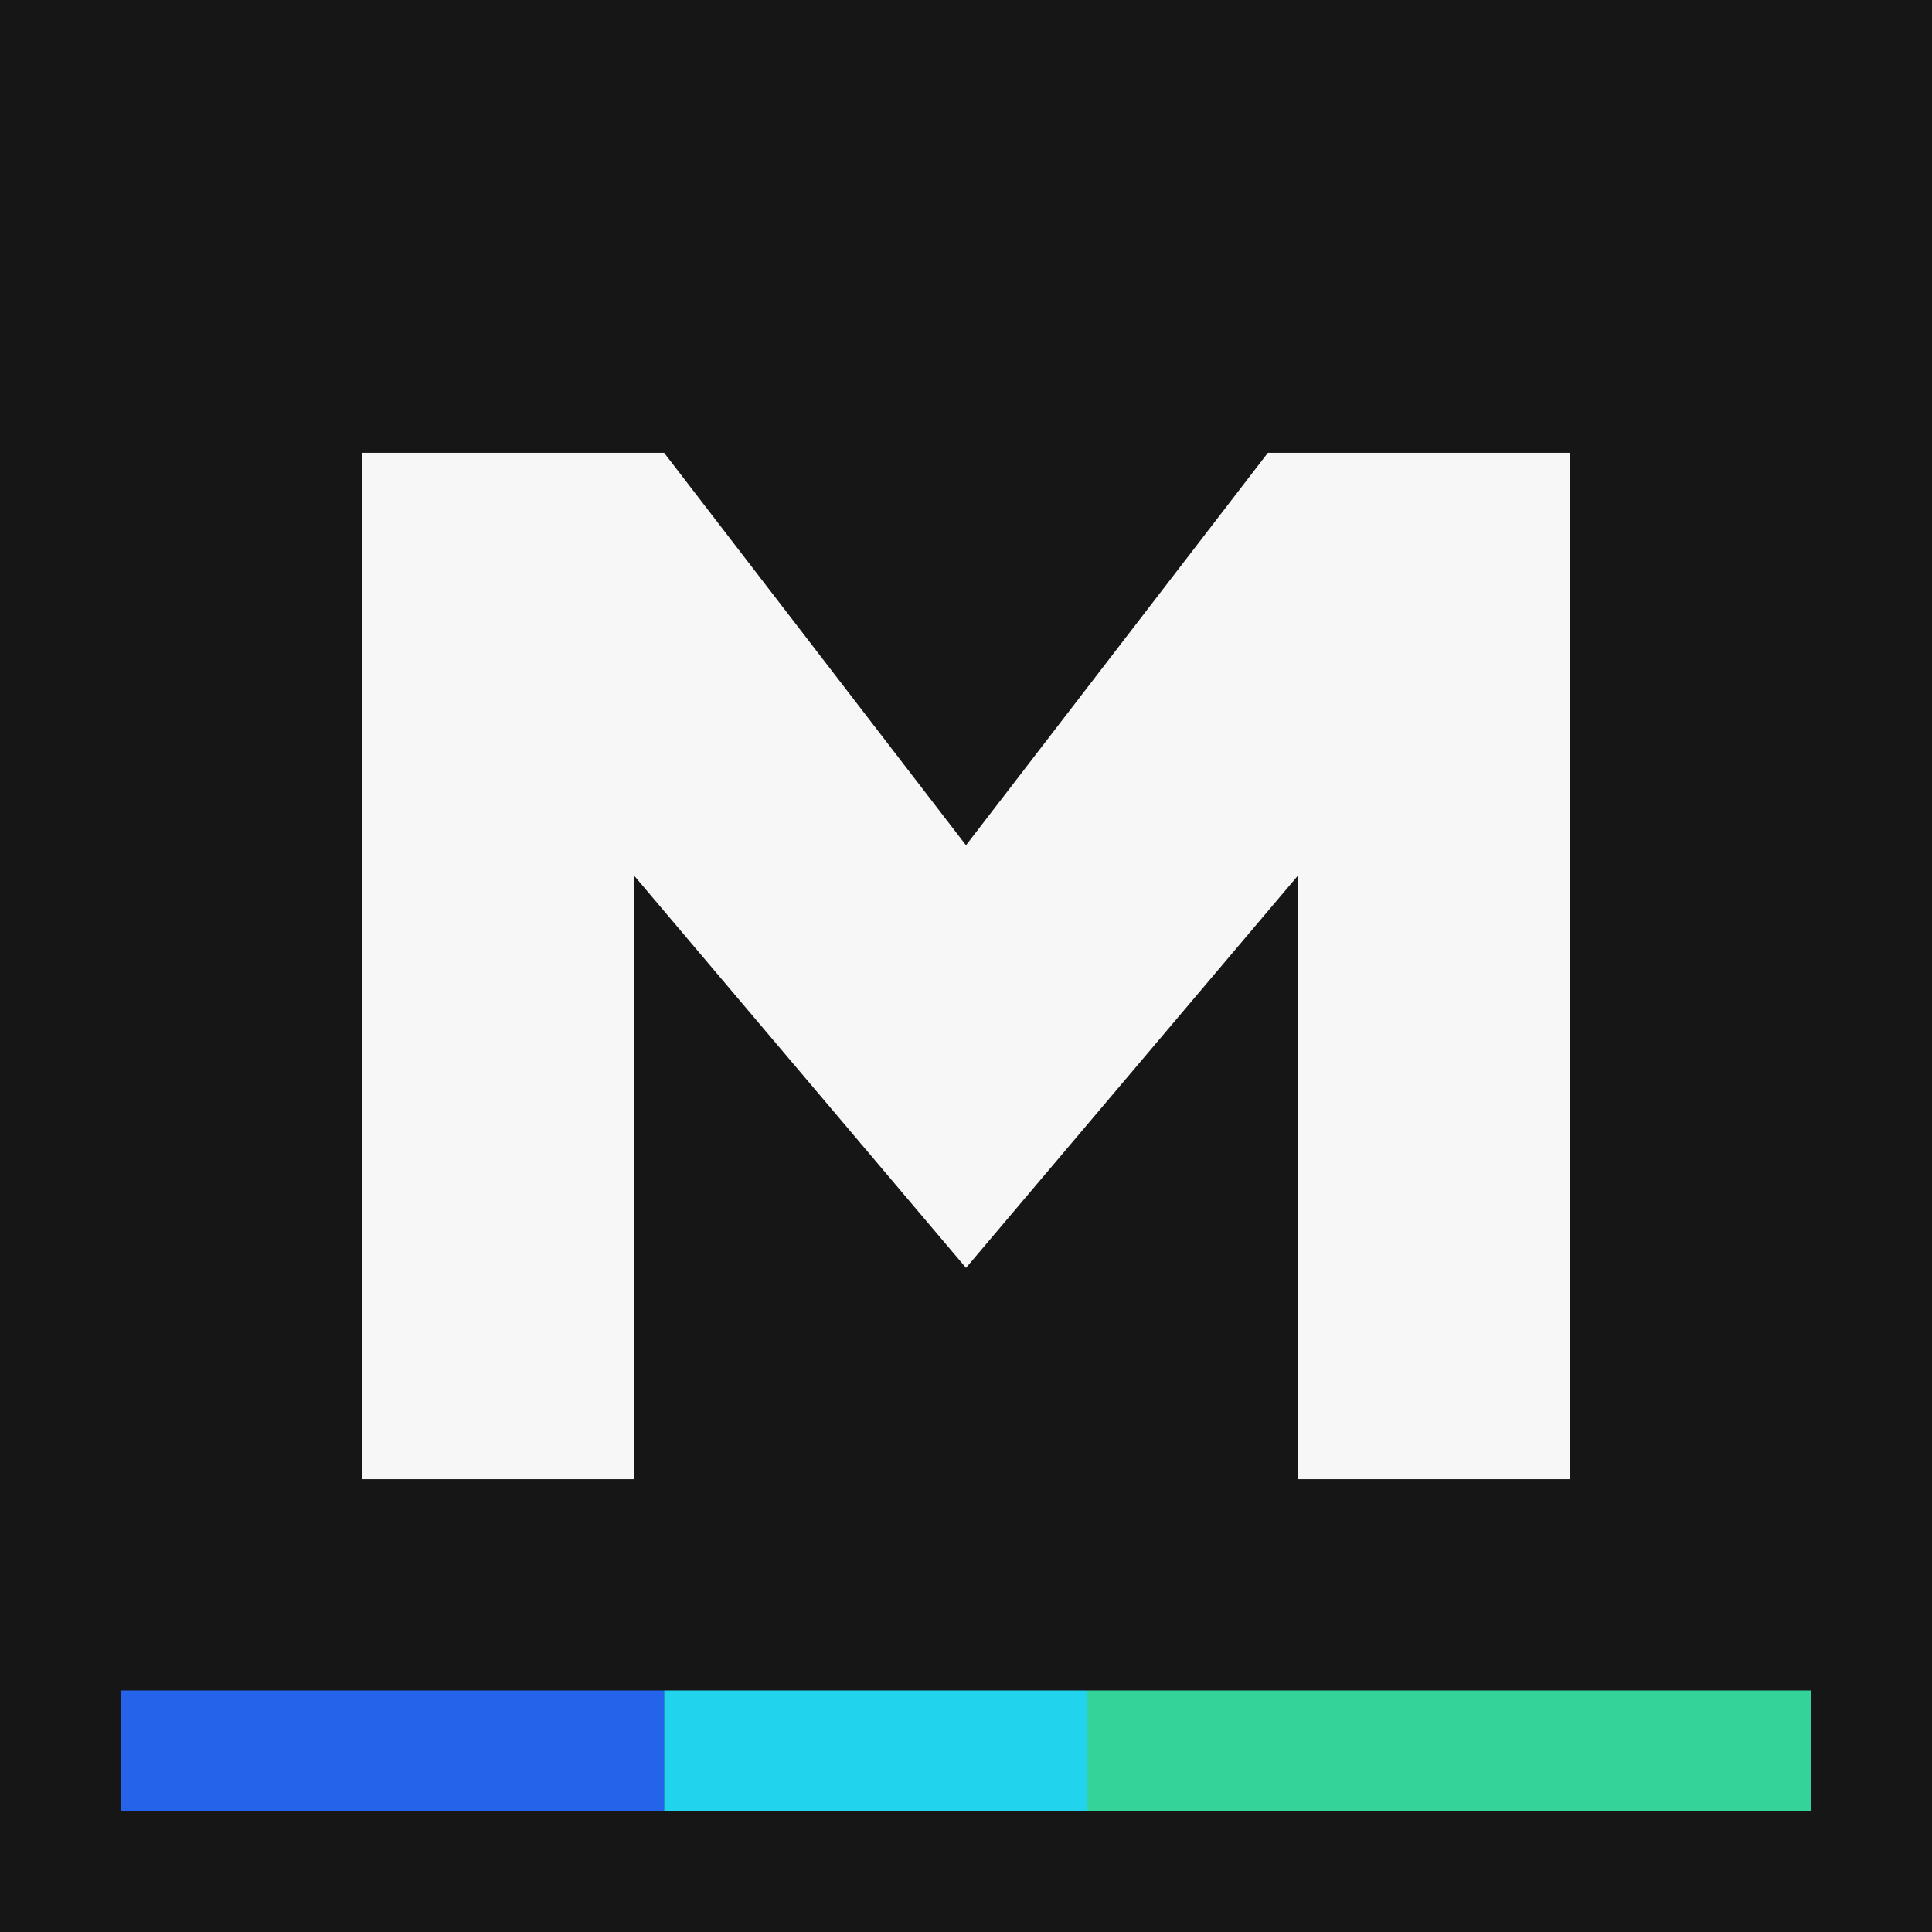
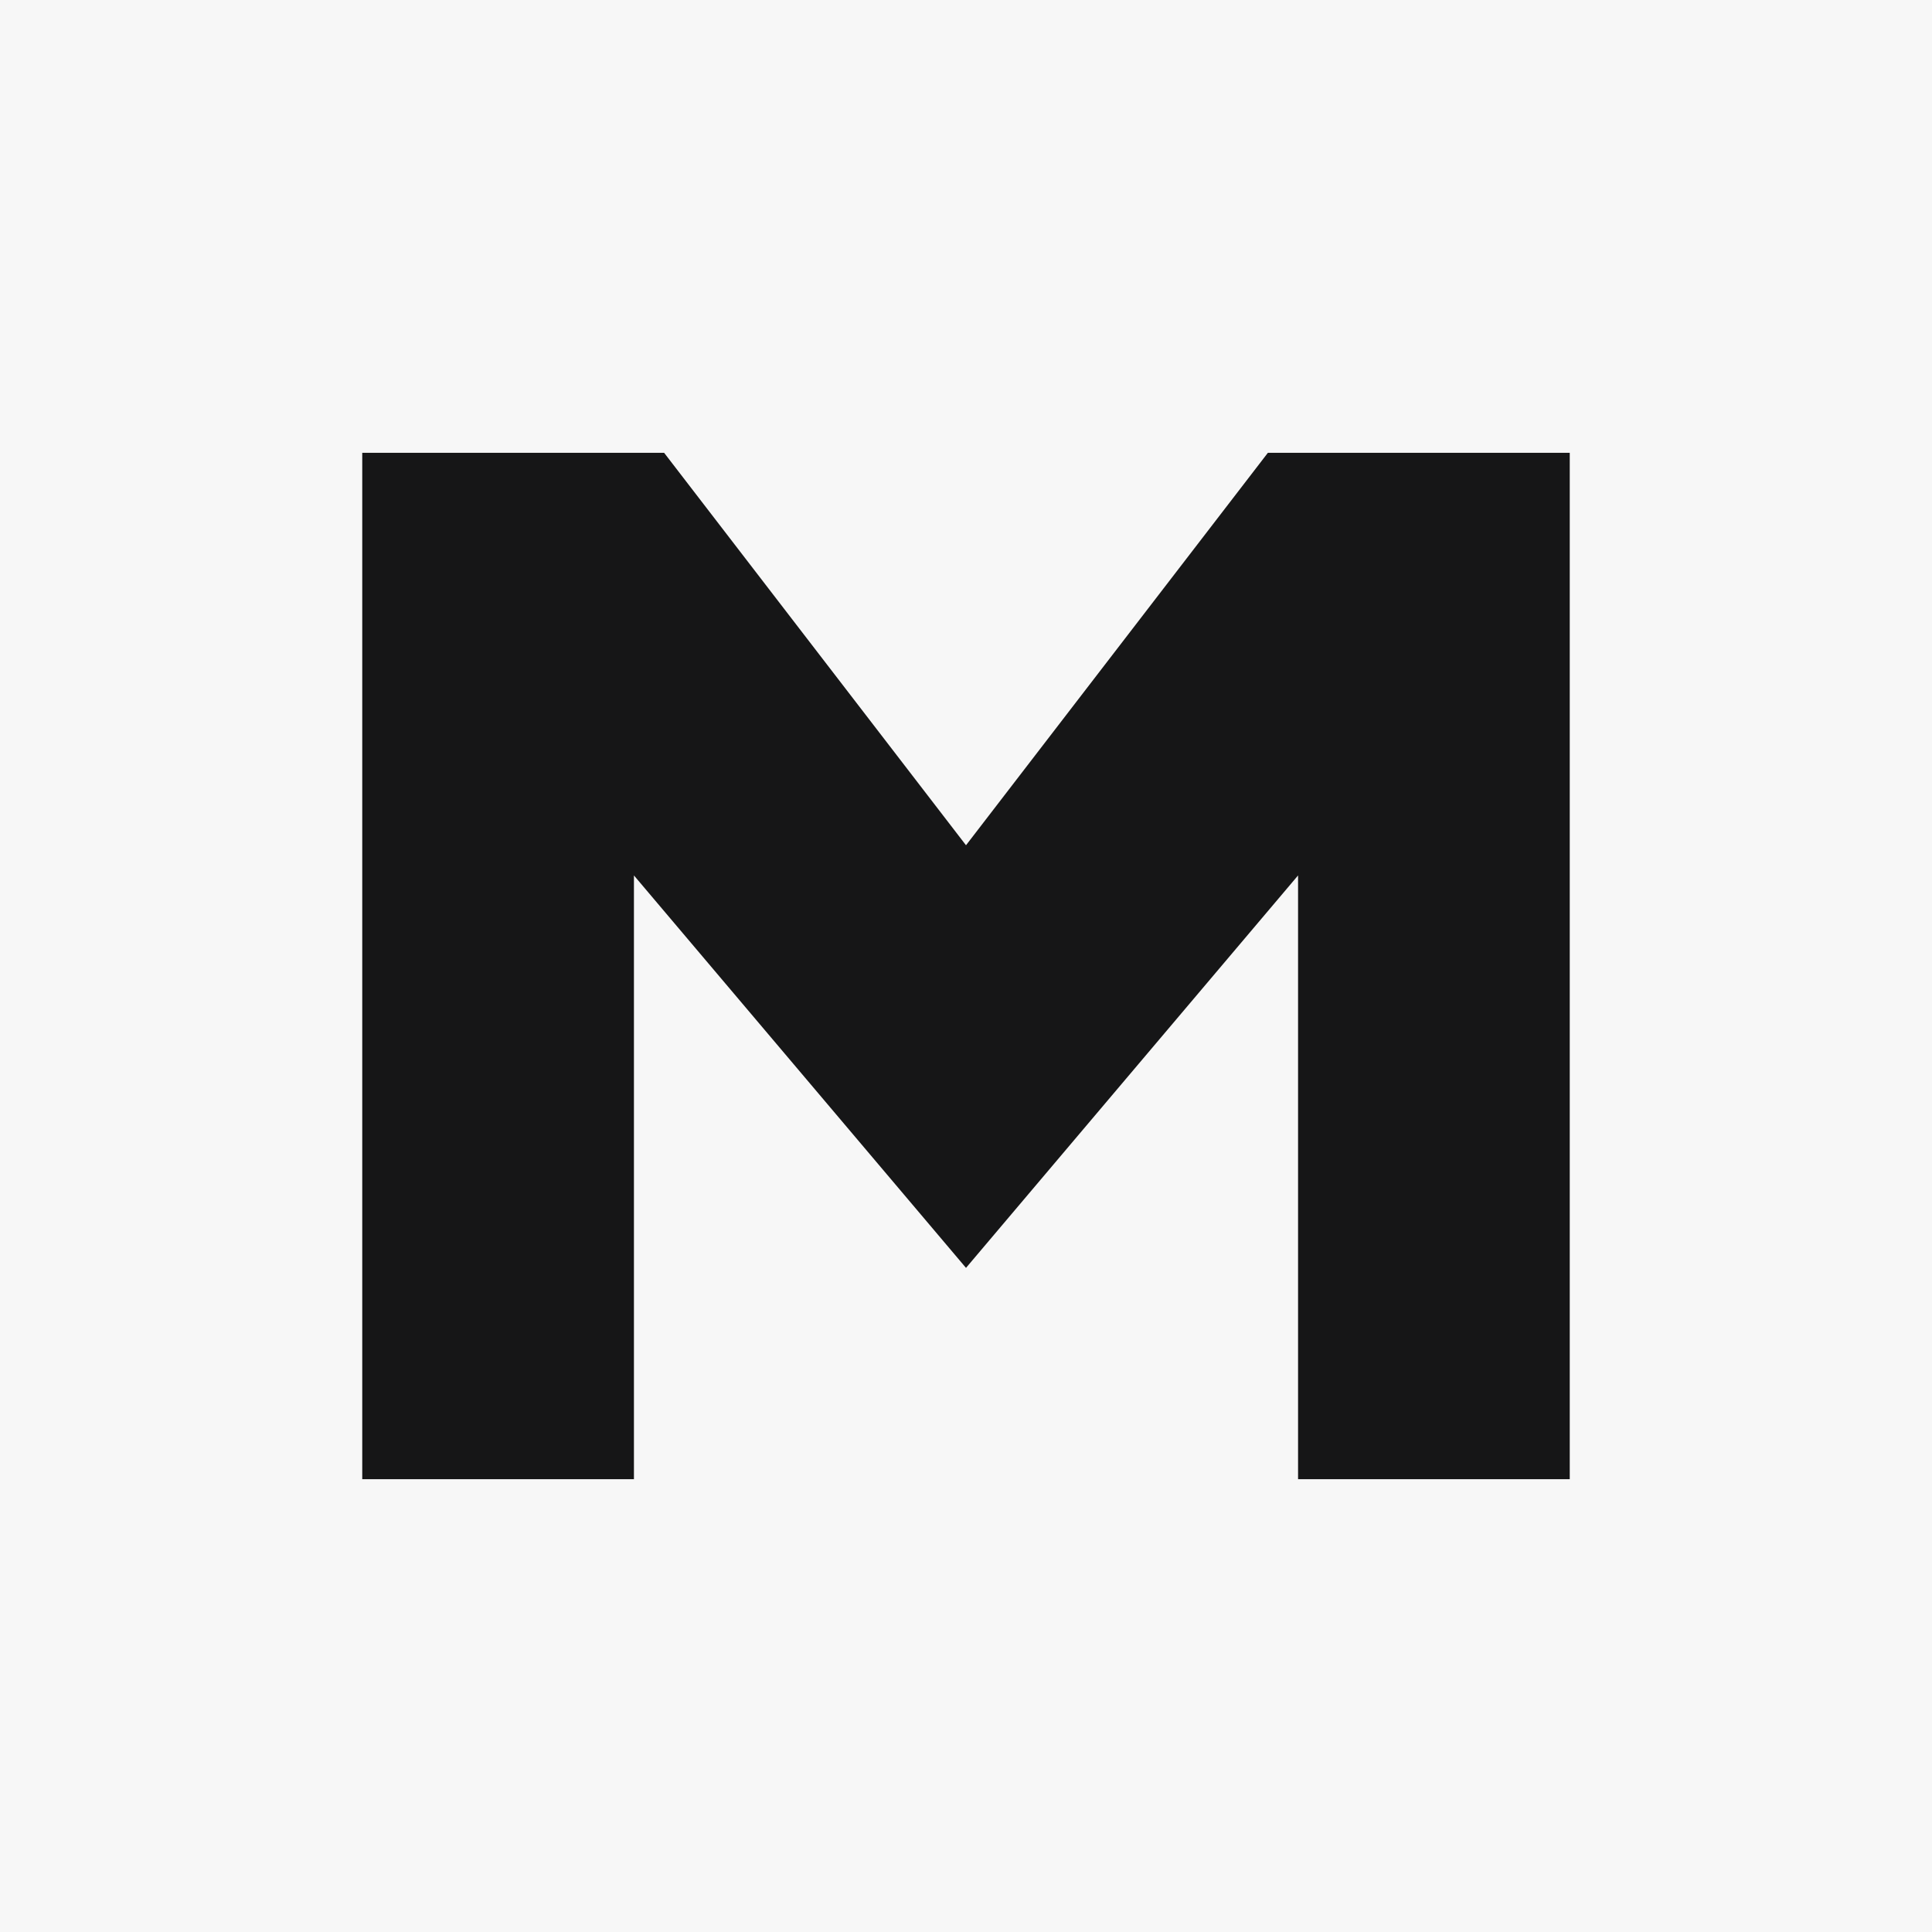
<svg xmlns="http://www.w3.org/2000/svg" viewBox="0 0 64 64">
-   <rect width="64" height="64" fill="#161617" />
-   <path fill="#f7f7f7" d="M12 49V15h10l10 13 10-13h10v34h-9V29L32 42 21 29v20H12Z" />
-   <rect x="4" y="56" width="18" height="4" fill="#2563eb" />
-   <rect x="22" y="56" width="14" height="4" fill="#22d3ee" />
-   <rect x="36" y="56" width="24" height="4" fill="#34d399" />
+   <rect width="64" height="64" fill="#f7f7f7" />
+   <path fill="#161617" d="M12 49V15h10l10 13 10-13h10v34h-9V29L32 42 21 29v20H12Z" />
</svg>
